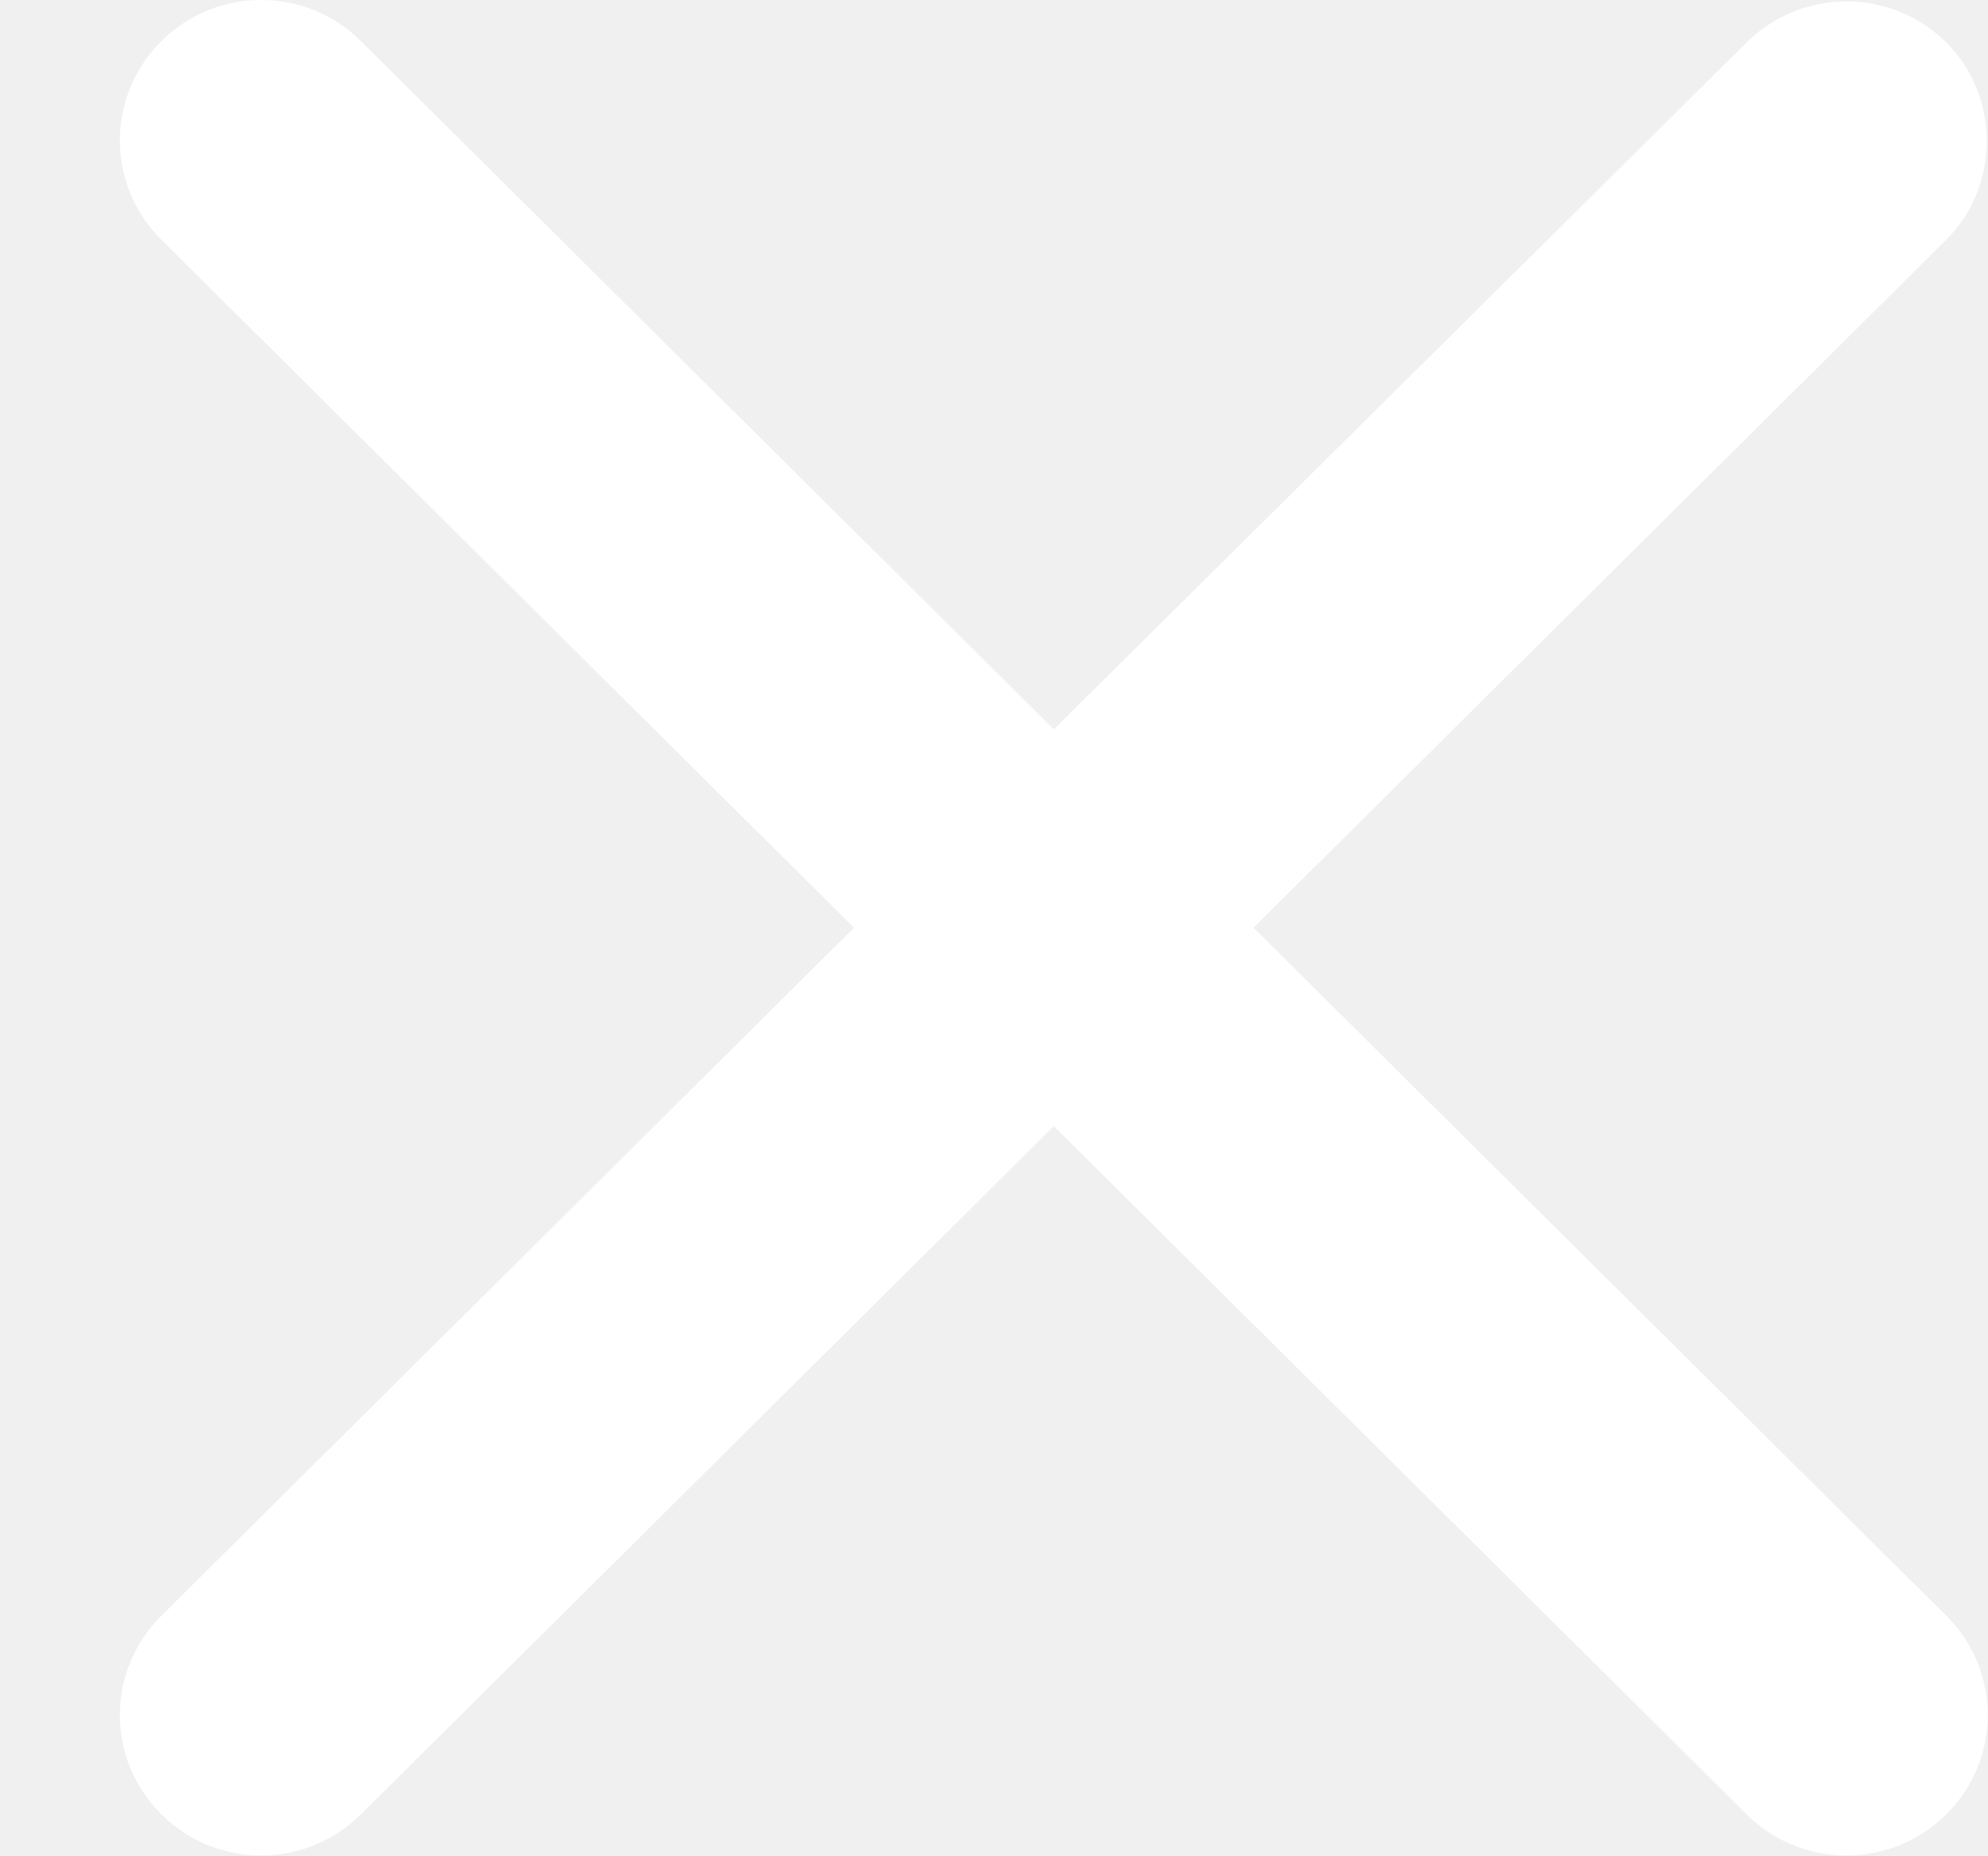
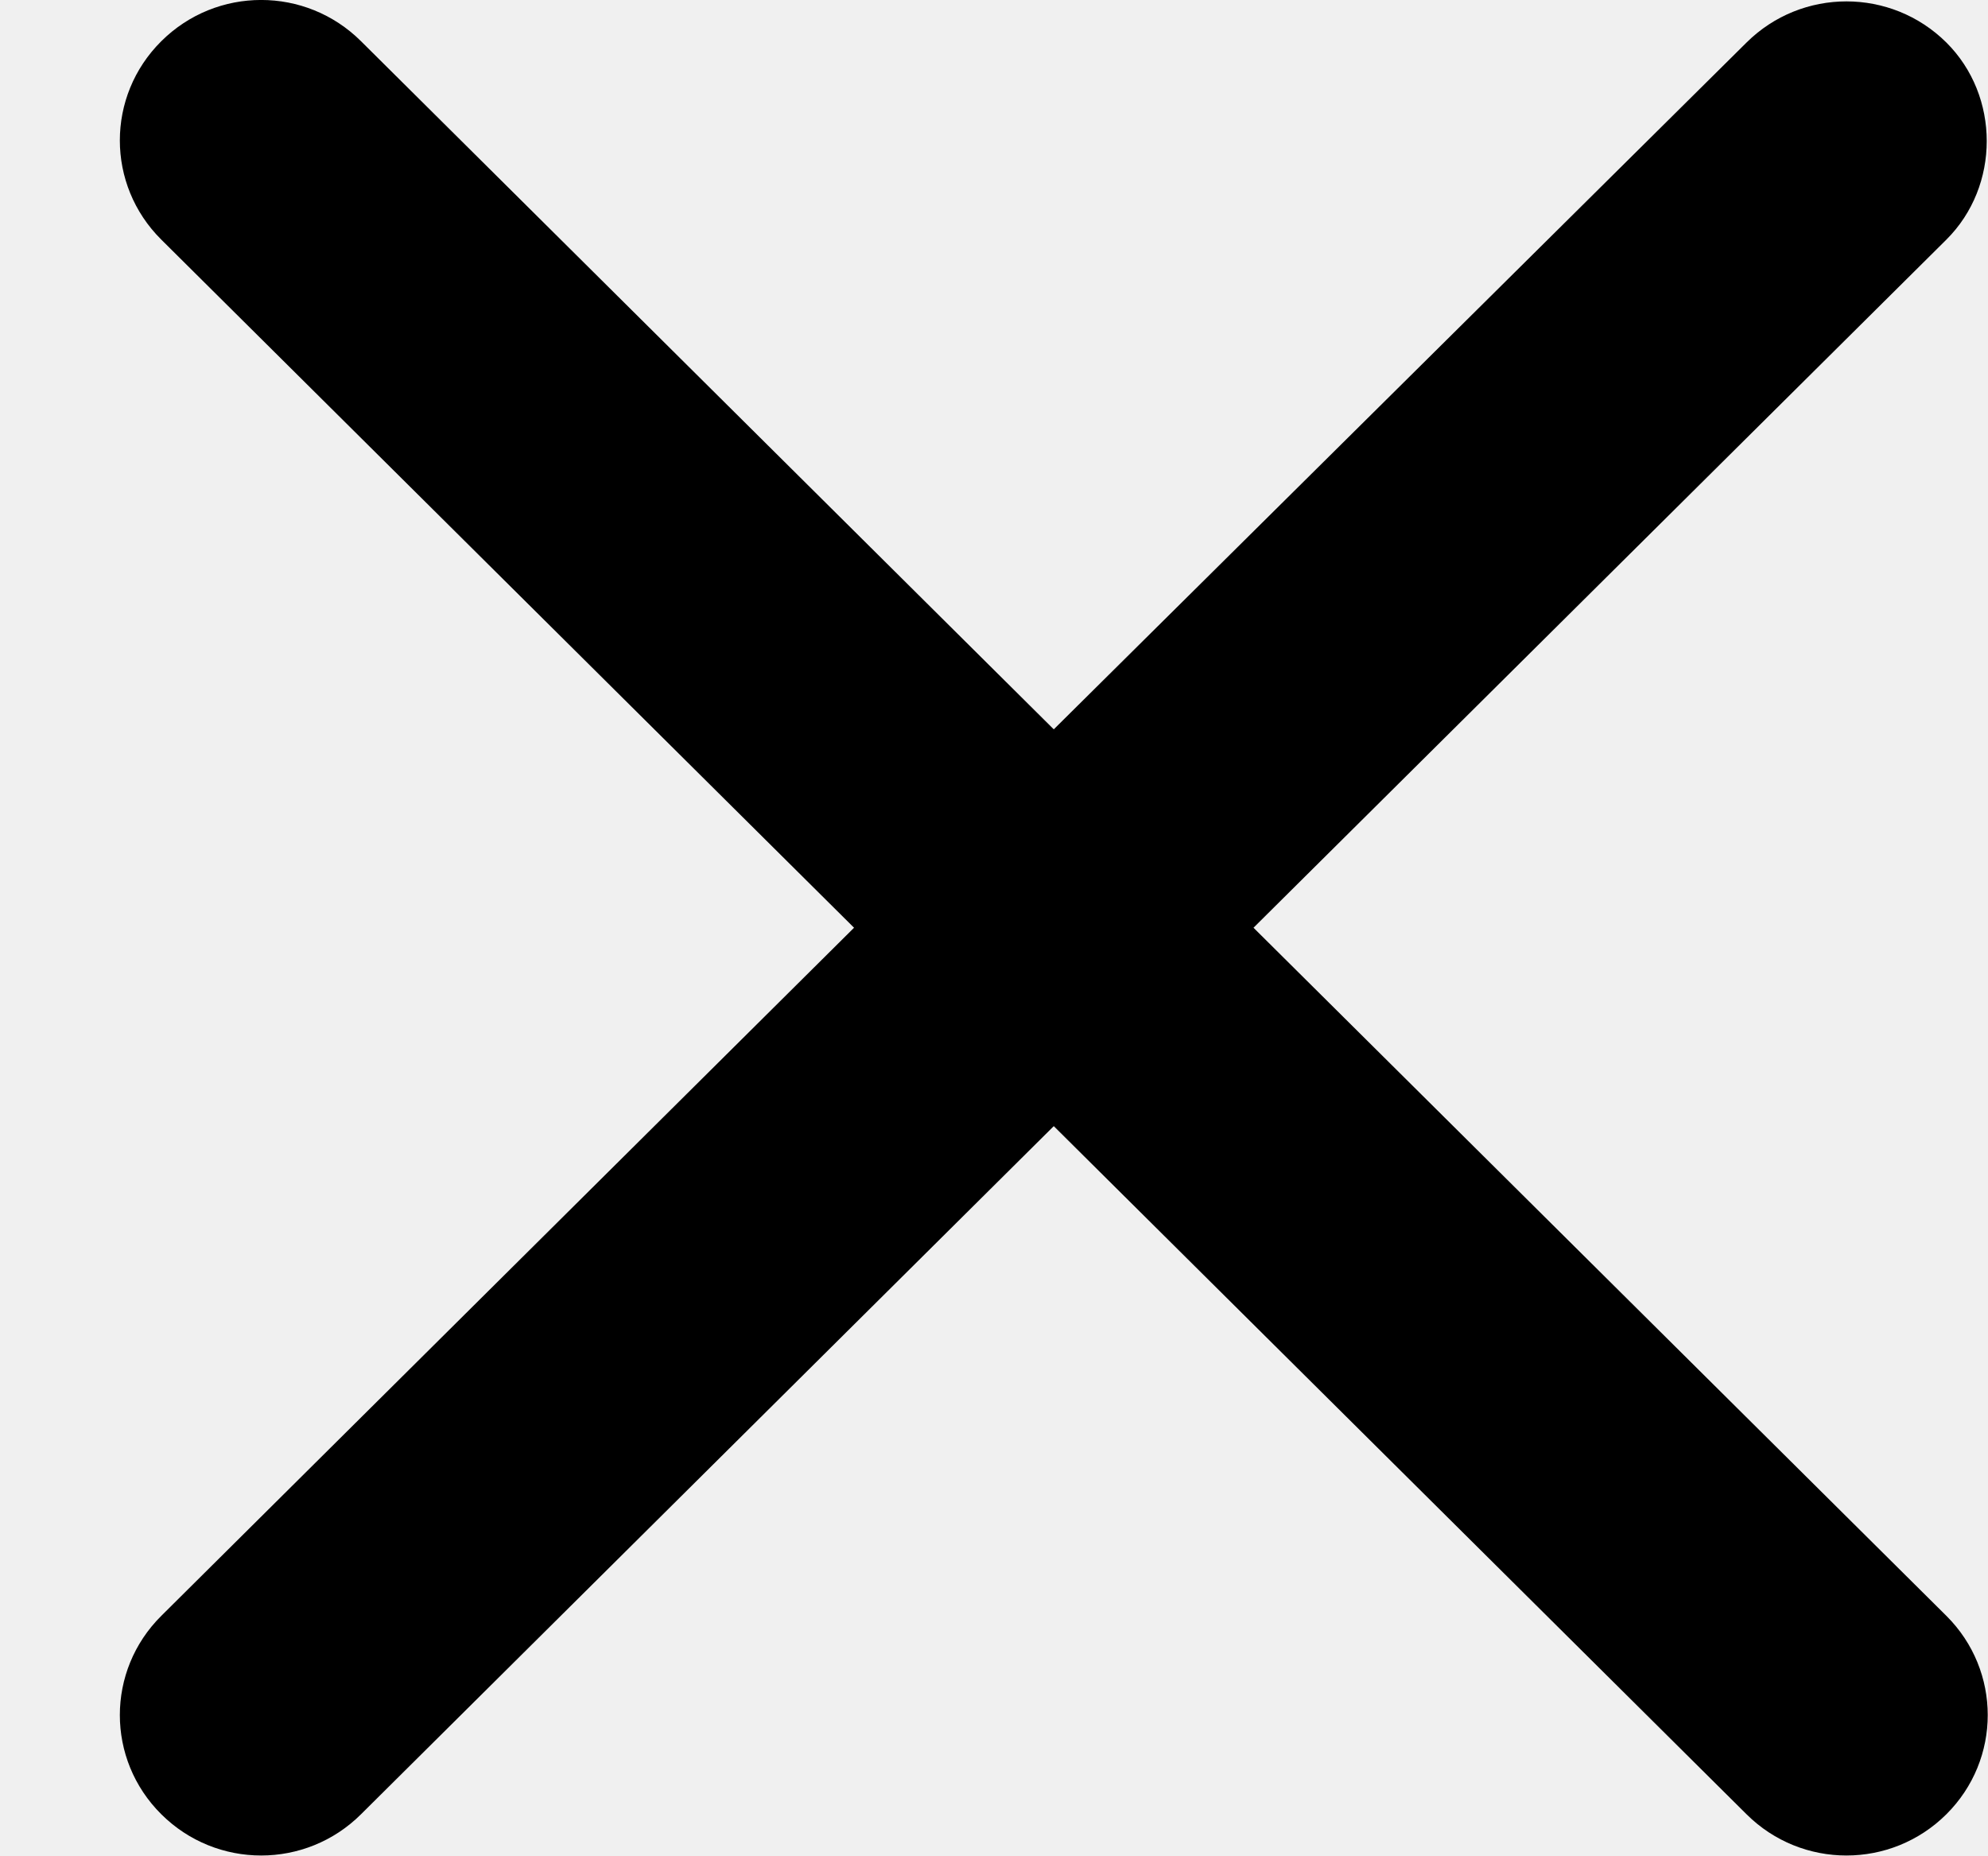
- <svg xmlns="http://www.w3.org/2000/svg" width="15" height="14" viewBox="0 0 15 14" fill="none">
-   <path d="M14.686 0.321C14.269 -0.093 13.595 -0.093 13.178 0.321L7.951 5.503L2.724 0.311C2.307 -0.104 1.634 -0.104 1.217 0.311C0.8 0.725 0.8 1.394 1.217 1.808L6.444 7L1.217 12.192C0.8 12.606 0.8 13.275 1.217 13.689C1.634 14.104 2.307 14.104 2.724 13.689L7.951 8.497L13.178 13.689C13.595 14.104 14.269 14.104 14.686 13.689C15.102 13.275 15.102 12.606 14.686 12.192L9.458 7L14.686 1.808C15.092 1.404 15.092 0.725 14.686 0.321Z" fill="white" />
+ <svg xmlns="http://www.w3.org/2000/svg" id="close" width="15" height="14" viewBox="0 0 15 14">
+   <path d="M14.686 0.321C14.269 -0.093 13.595 -0.093 13.178 0.321L7.951 5.503L2.724 0.311C2.307 -0.104 1.634 -0.104 1.217 0.311C0.8 0.725 0.8 1.394 1.217 1.808L6.444 7L1.217 12.192C0.8 12.606 0.8 13.275 1.217 13.689C1.634 14.104 2.307 14.104 2.724 13.689L7.951 8.497L13.178 13.689C13.595 14.104 14.269 14.104 14.686 13.689C15.102 13.275 15.102 12.606 14.686 12.192L9.458 7L14.686 1.808C15.092 1.404 15.092 0.725 14.686 0.321Z" />
</svg>
